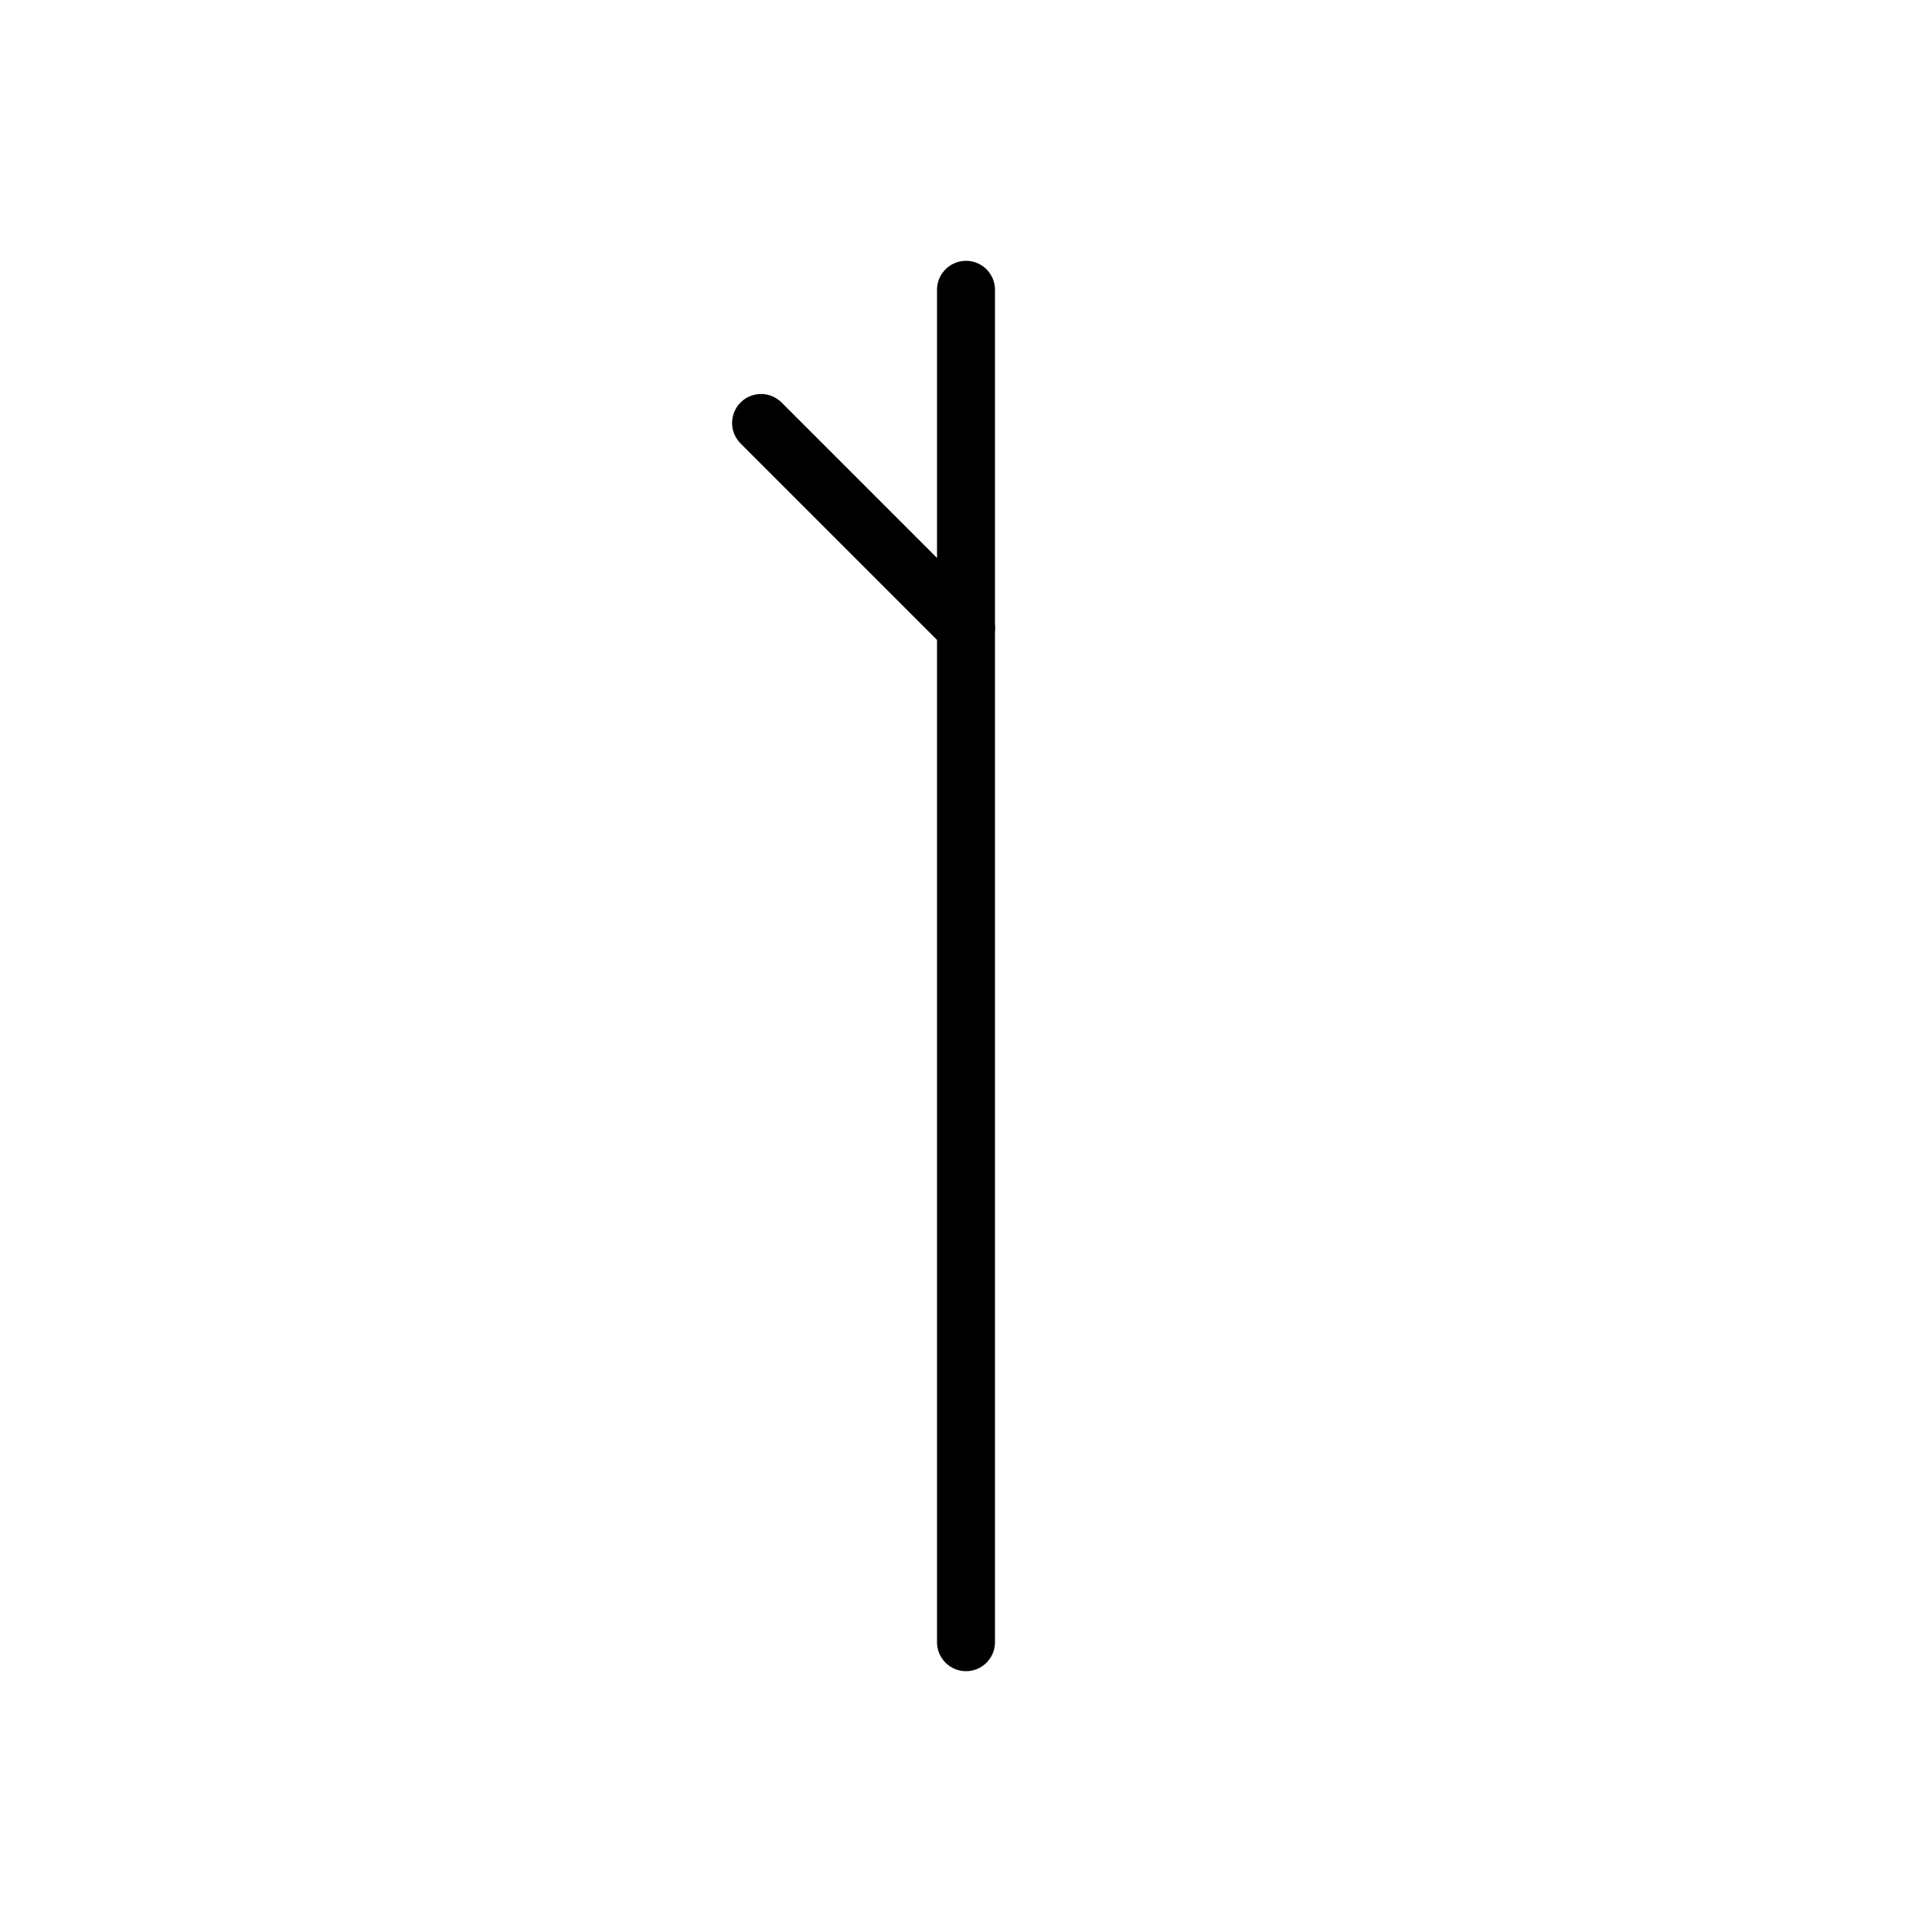
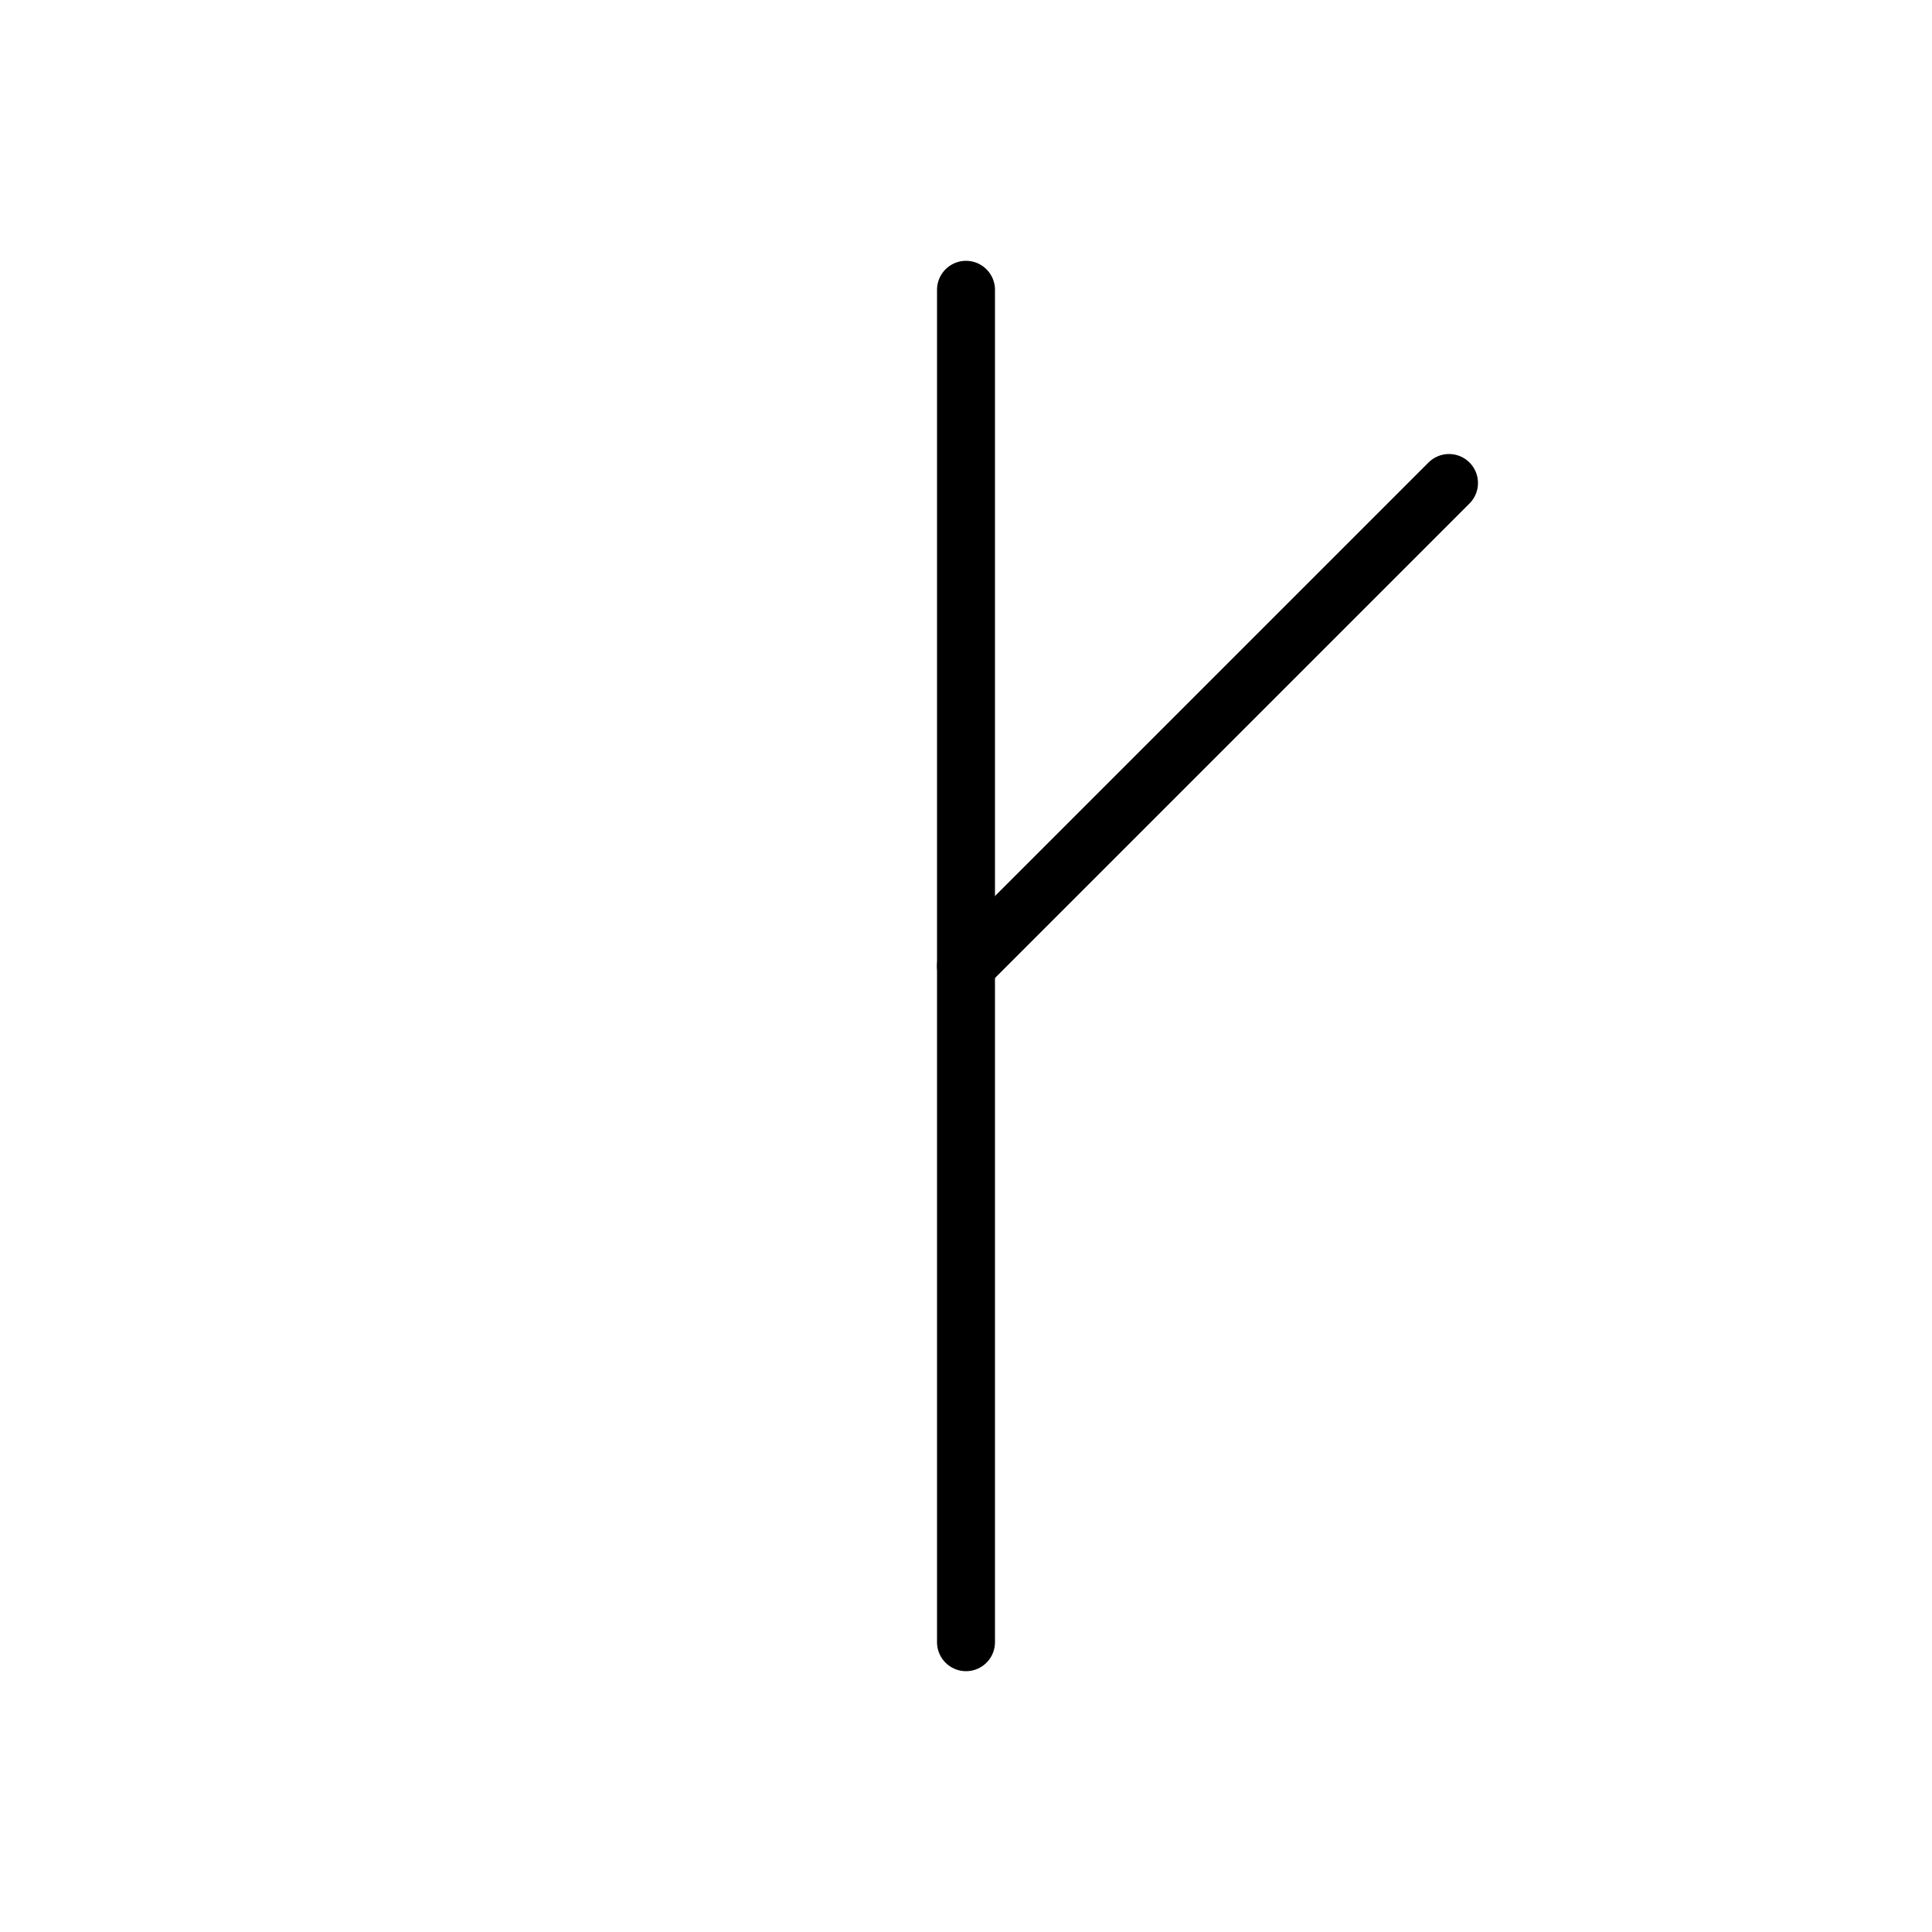
<svg xmlns="http://www.w3.org/2000/svg" viewBox="0 0 100 100" width="100" height="100">
  <line x1="50.0" y1="15" x2="50.0" y2="85" stroke="black" stroke-width="3" stroke-linecap="round" />
-   <line x1="50.0" y1="32.5" x2="39.393" y2="21.893" stroke="black" stroke-width="3" stroke-linecap="round" />
+   <line x1="50.0" y1="50.0" x2="75.0" y2="25.0" stroke="black" stroke-width="3" stroke-linecap="round" />
</svg>
